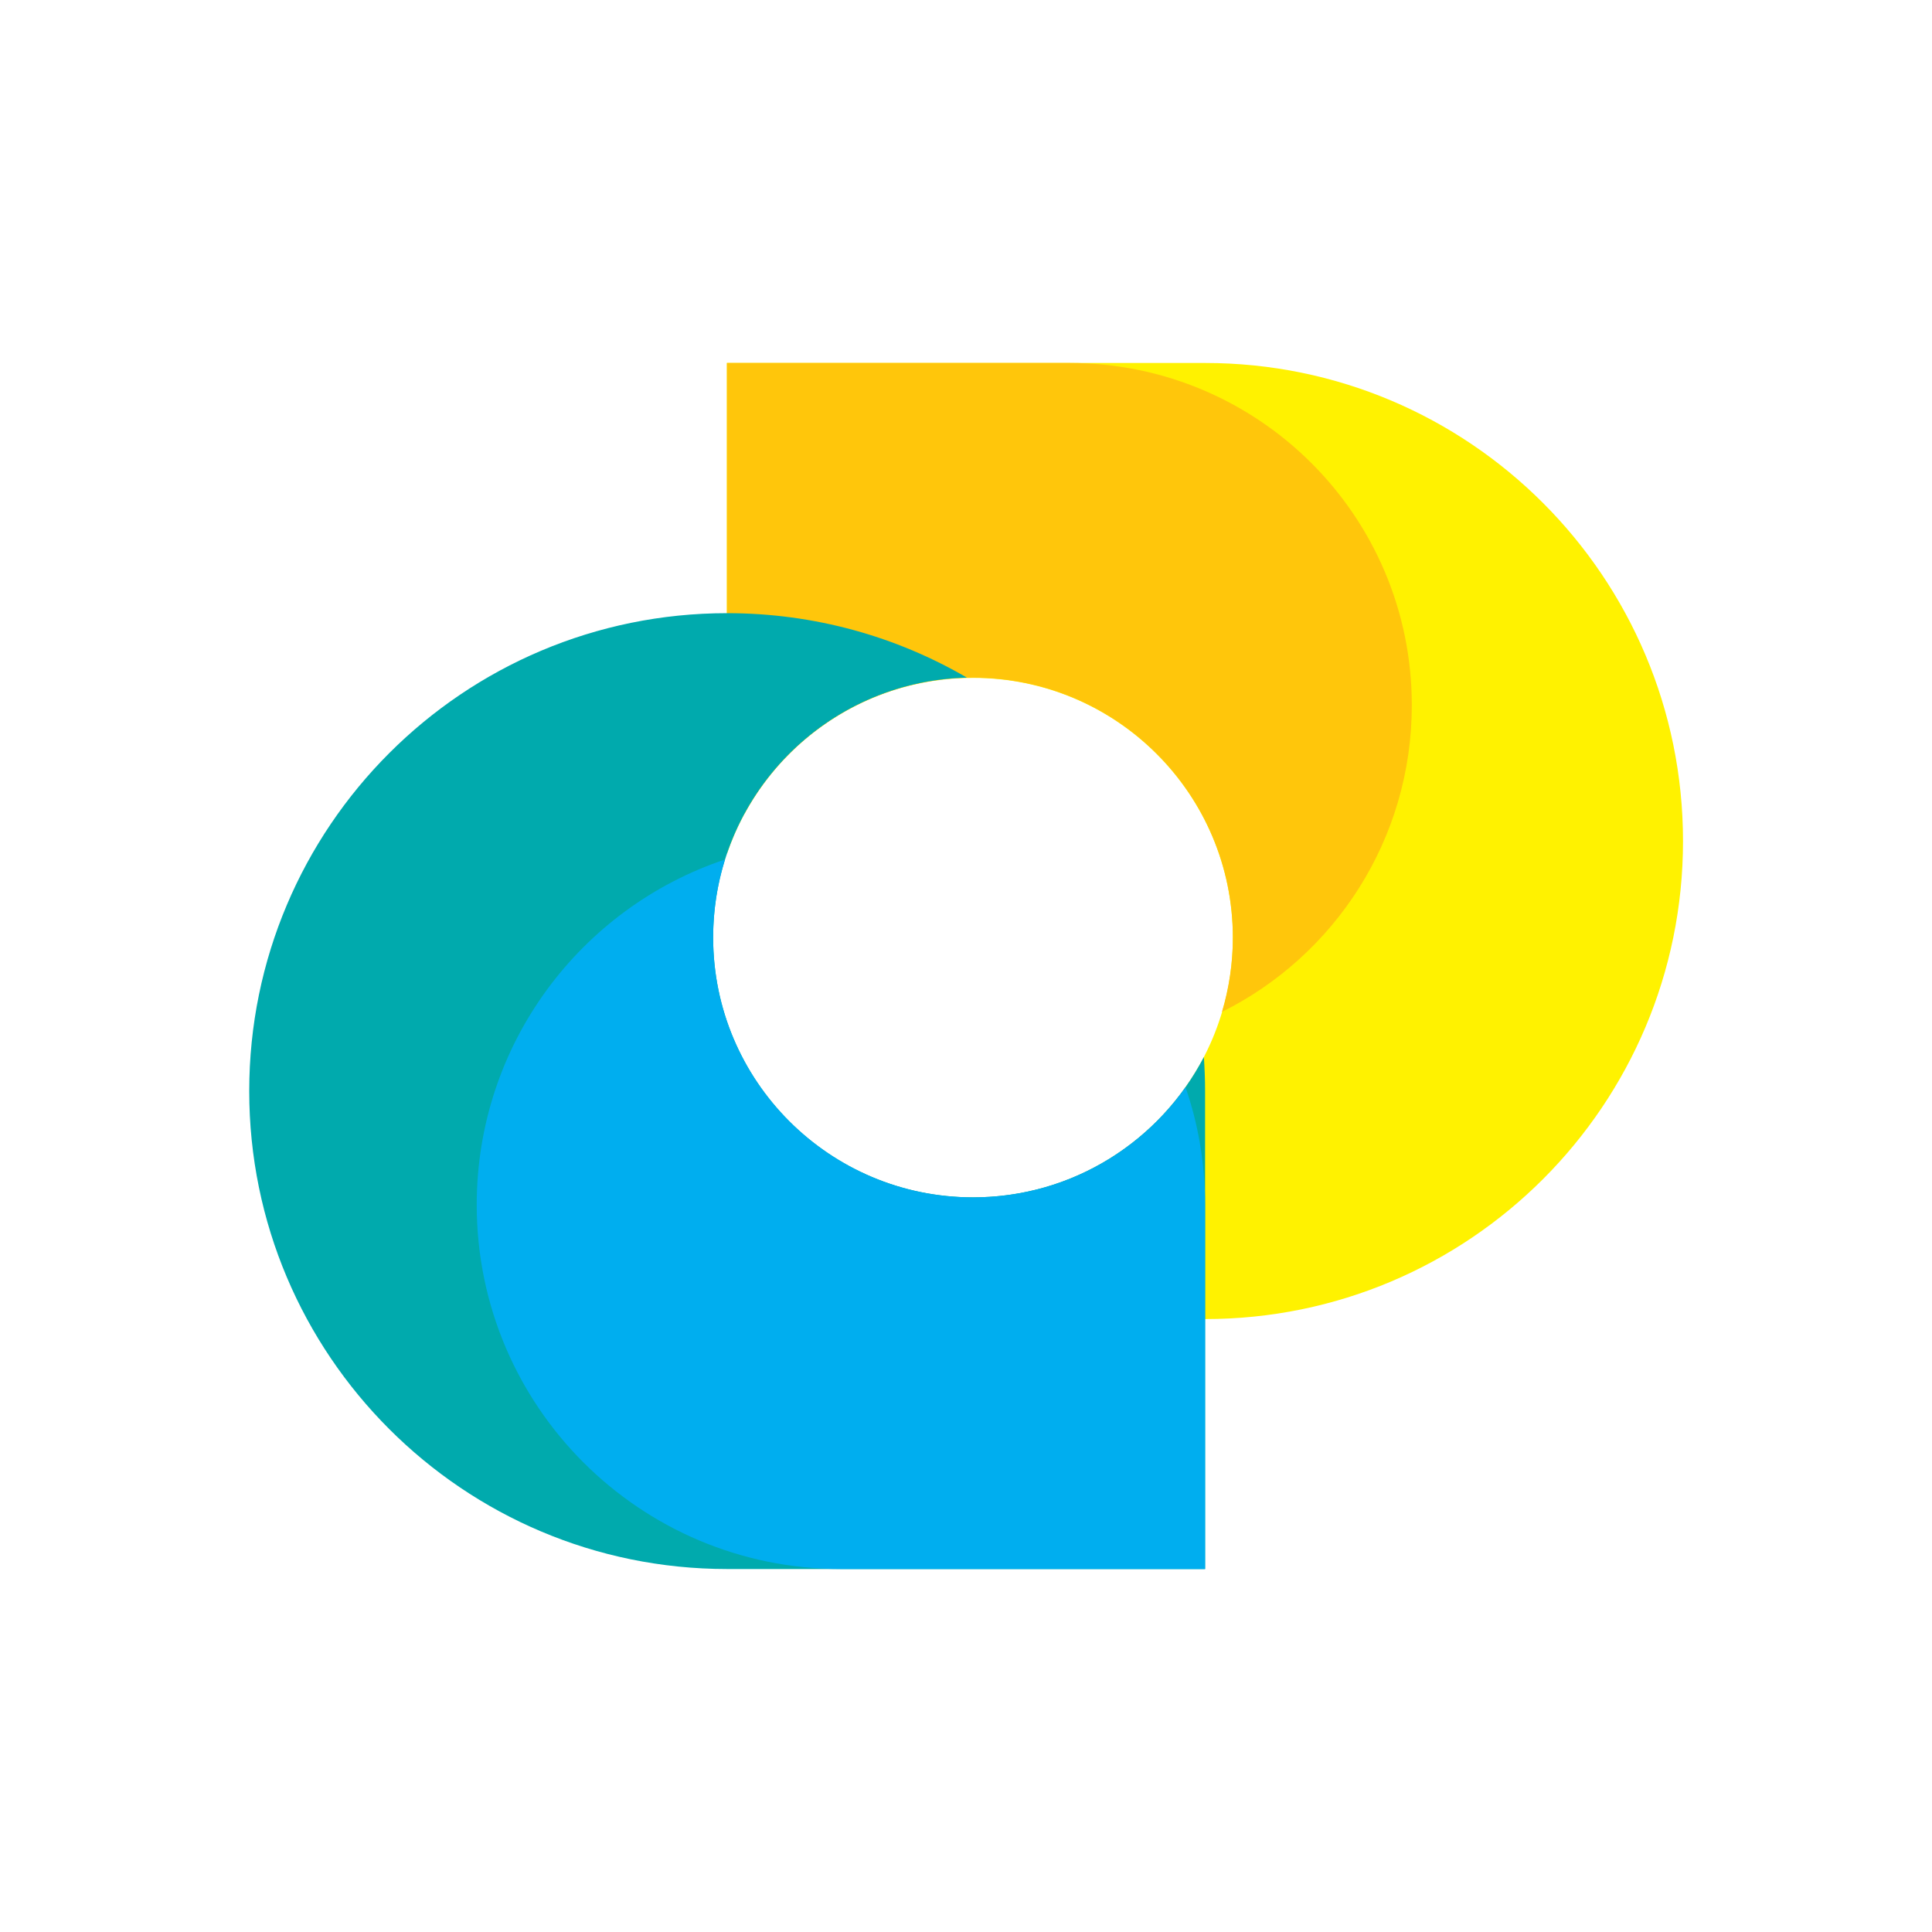
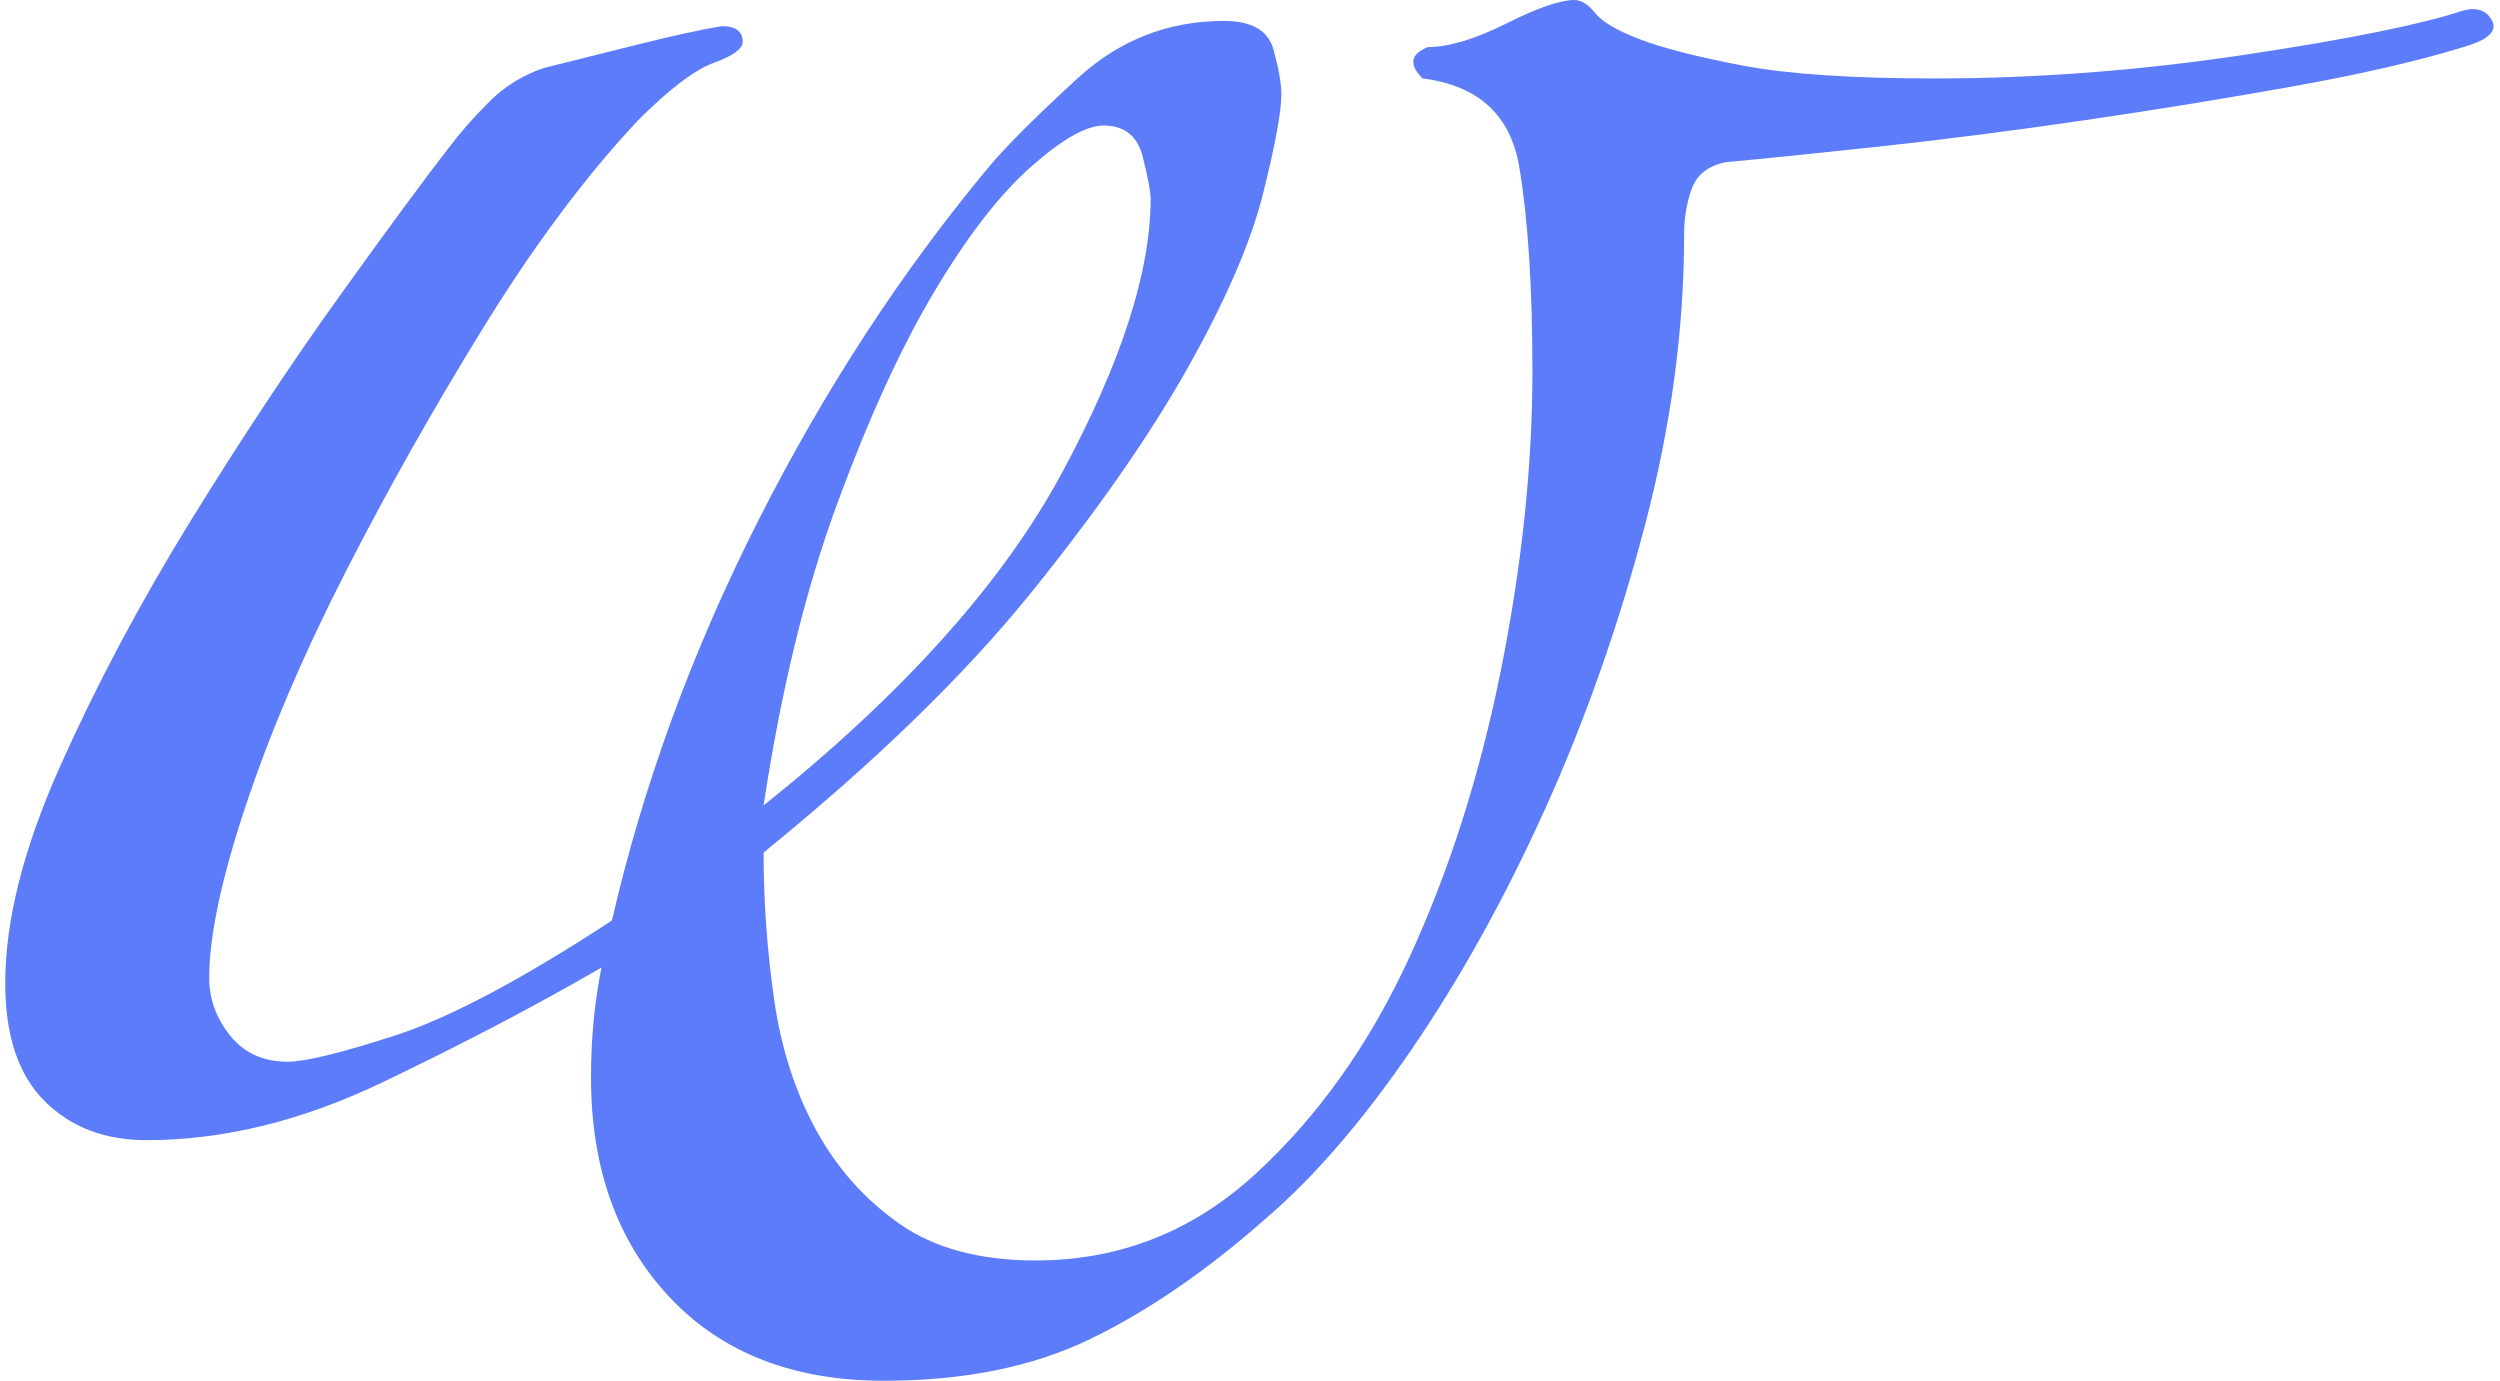
- <svg xmlns="http://www.w3.org/2000/svg" enable-background="new 0 0 800 800" id="Layer_1" version="1.1" viewBox="0 0 800 800" xml:space="preserve">
-   <g>
-     <g>
-       <path d="M499,150.3H301v197.9c0,1.7,0,3.4,0.1,5.1c14.5-42.3,54.6-72.6,101.8-72.6c59.4,0,107.6,48.2,107.6,107.6     c0,59.4-48.2,107.6-107.6,107.6c-16.8,0-32.7-3.8-46.8-10.7c36,37.6,86.7,61,142.9,61h0c109.3,0,197.9-88.6,197.9-197.9v0     C696.9,238.9,608.3,150.3,499,150.3z" fill="#FFF200" />
-       <path d="M442.8,150.3H301V292c0,15.7,2.6,30.8,7.3,44.9c18.2-33.5,53.8-56.3,94.6-56.3     c59.4,0,107.6,48.2,107.6,107.6c0,10.7-1.6,21-4.5,30.8c46.6-23.2,78.6-71.4,78.6-127v0C584.6,213.7,521.1,150.3,442.8,150.3z" fill="#FFC60B" />
-       <path d="M402.9,495.8c-59.4,0-107.6-48.2-107.6-107.6c0-58.6,46.8-106.2,105.1-107.6     c-29.2-17-63.1-26.7-99.3-26.7h0c-109.3,0-197.9,88.6-197.9,197.9v0c0,109.3,88.6,197.9,197.9,197.9H499V451.8     c0-4.8-0.2-9.5-0.5-14.1C480.5,472.2,444.5,495.8,402.9,495.8z" fill="#00AAAD" />
-       <path d="M402.9,495.8c-59.4,0-107.6-48.2-107.6-107.6c0-11.2,1.7-22.1,4.9-32.3c-59.8,20-102.8,76.5-102.8,143v0     c0,83.3,67.5,150.8,150.8,150.8H499V499c0-17.1-2.8-33.5-8.1-48.8C471.4,477.8,439.3,495.8,402.9,495.8z" fill="#00AEEF" />
+ <svg xmlns="http://www.w3.org/2000/svg" width="239px" height="132px" viewBox="0 0 239 132" version="1.1">
+   <g id="Page-1" stroke="none" stroke-width="1" fill="none" fill-rule="evenodd">
+     <g id="logo" transform="translate(0.5, 0)" fill="#5C7CFA" fill-rule="nonzero">
+       <path d="M84,132 C91.667,132 98.25,130.667 103.75,128 C109.25,125.333 114.833,121.5 120.5,116.5 C125.167,112.5 129.833,107.083 134.5,100.25 C139.167,93.417 143.417,85.75 147.25,77.25 C151.083,68.75 154.25,59.75 156.75,50.25 C159.25,40.75 160.5,31.5 160.5,22.5 C160.5,20.833 160.75,19.333 161.25,18 C161.75,16.667 162.833,15.833 164.5,15.5 C168.167,15.167 173.083,14.667 179.25,14 C185.417,13.333 191.917,12.5 198.75,11.5 C205.583,10.5 212.25,9.417 218.75,8.25 C225.25,7.083 230.667,5.833 235,4.5 C237.333,3.833 238.25,3 237.75,2 C237.25,1 236.333,0.667 235,1 C231,2.333 224,3.75 214,5.25 C204,6.75 194.167,7.5 184.5,7.5 C176.5,7.5 170.333,7.083 166,6.25 C161.667,5.417 158.417,4.583 156.25,3.75 C154.083,2.917 152.667,2.083 152,1.25 C151.333,0.417 150.667,0 150,0 C148.667,0 146.5,0.75 143.5,2.25 C140.5,3.75 138,4.5 136,4.5 C134.333,5.167 134.167,6.167 135.5,7.5 C140.833,8.167 143.917,11 144.75,16 C145.583,21 146,27.5 146,35.5 C146,44.5 145,54 143,64 C141,74 138.083,83.167 134.25,91.5 C130.417,99.833 125.5,106.75 119.5,112.25 C113.5,117.75 106.5,120.5 98.5,120.5 C93.167,120.5 88.833,119.333 85.5,117 C82.167,114.667 79.5,111.667 77.5,108 C75.5,104.333 74.167,100.167 73.5,95.5 C72.833,90.833 72.5,86.167 72.5,81.5 C83.167,72.833 91.667,64.583 98,56.75 C104.333,48.917 109.333,41.75 113,35.25 C116.667,28.75 119.083,23.167 120.25,18.5 C121.417,13.833 122,10.667 122,9 C122,8 121.75,6.583 121.25,4.75 C120.75,2.917 119.167,2 116.5,2 C111.167,2 106.5,3.833 102.5,7.5 C98.5,11.167 95.667,14 94,16 C85.667,26 78.333,37.25 72,49.75 C65.667,62.25 61,75 58,88 C49.333,93.667 42.417,97.333 37.25,99 C32.083,100.667 28.667,101.5 27,101.5 C24.667,101.5 22.833,100.667 21.5,99 C20.167,97.333 19.5,95.5 19.5,93.5 C19.5,89.5 20.667,84 23,77 C25.333,70 28.5,62.583 32.5,54.75 C36.5,46.917 40.917,39.083 45.75,31.25 C50.583,23.417 55.5,16.833 60.5,11.5 C63.5,8.5 65.917,6.667 67.75,6 C69.583,5.333 70.5,4.667 70.5,4 C70.5,3 69.833,2.5 68.5,2.5 C66.5,2.833 63.833,3.417 60.5,4.25 C59.111,4.597 57.78,4.93 56.507,5.248 L55.007,5.623 C53.78,5.93 52.611,6.222 51.5,6.5 C49.5,7.167 47.75,8.25 46.25,9.75 C44.75,11.25 43.5,12.667 42.5,14 C40.167,17 36.667,21.75 32,28.25 C27.333,34.75 22.583,41.917 17.75,49.75 C12.917,57.583 8.75,65.417 5.25,73.25 C1.75,81.083 0,88 0,94 C0,99 1.25,102.75 3.75,105.25 C6.25,107.75 9.5,109 13.5,109 C20.833,109 28.333,107.167 36,103.5 C43.667,99.833 50.667,96.167 57,92.5 C56.333,95.833 56,99.333 56,103 C56,111.667 58.5,118.667 63.5,124 C68.5,129.333 75.333,132 84,132 Z M72.5,77 C74.167,66 76.5,56.417 79.5,48.25 C82.5,40.083 85.583,33.333 88.75,28 C91.917,22.667 95,18.667 98,16 C101,13.333 103.333,12 105,12 C107,12 108.25,13 108.75,15 C109.25,17 109.5,18.333 109.5,19 C109.5,26 106.667,34.75 101,45.25 C95.333,55.75 85.833,66.333 72.5,77 Z" id="w" />
    </g>
  </g>
</svg>
